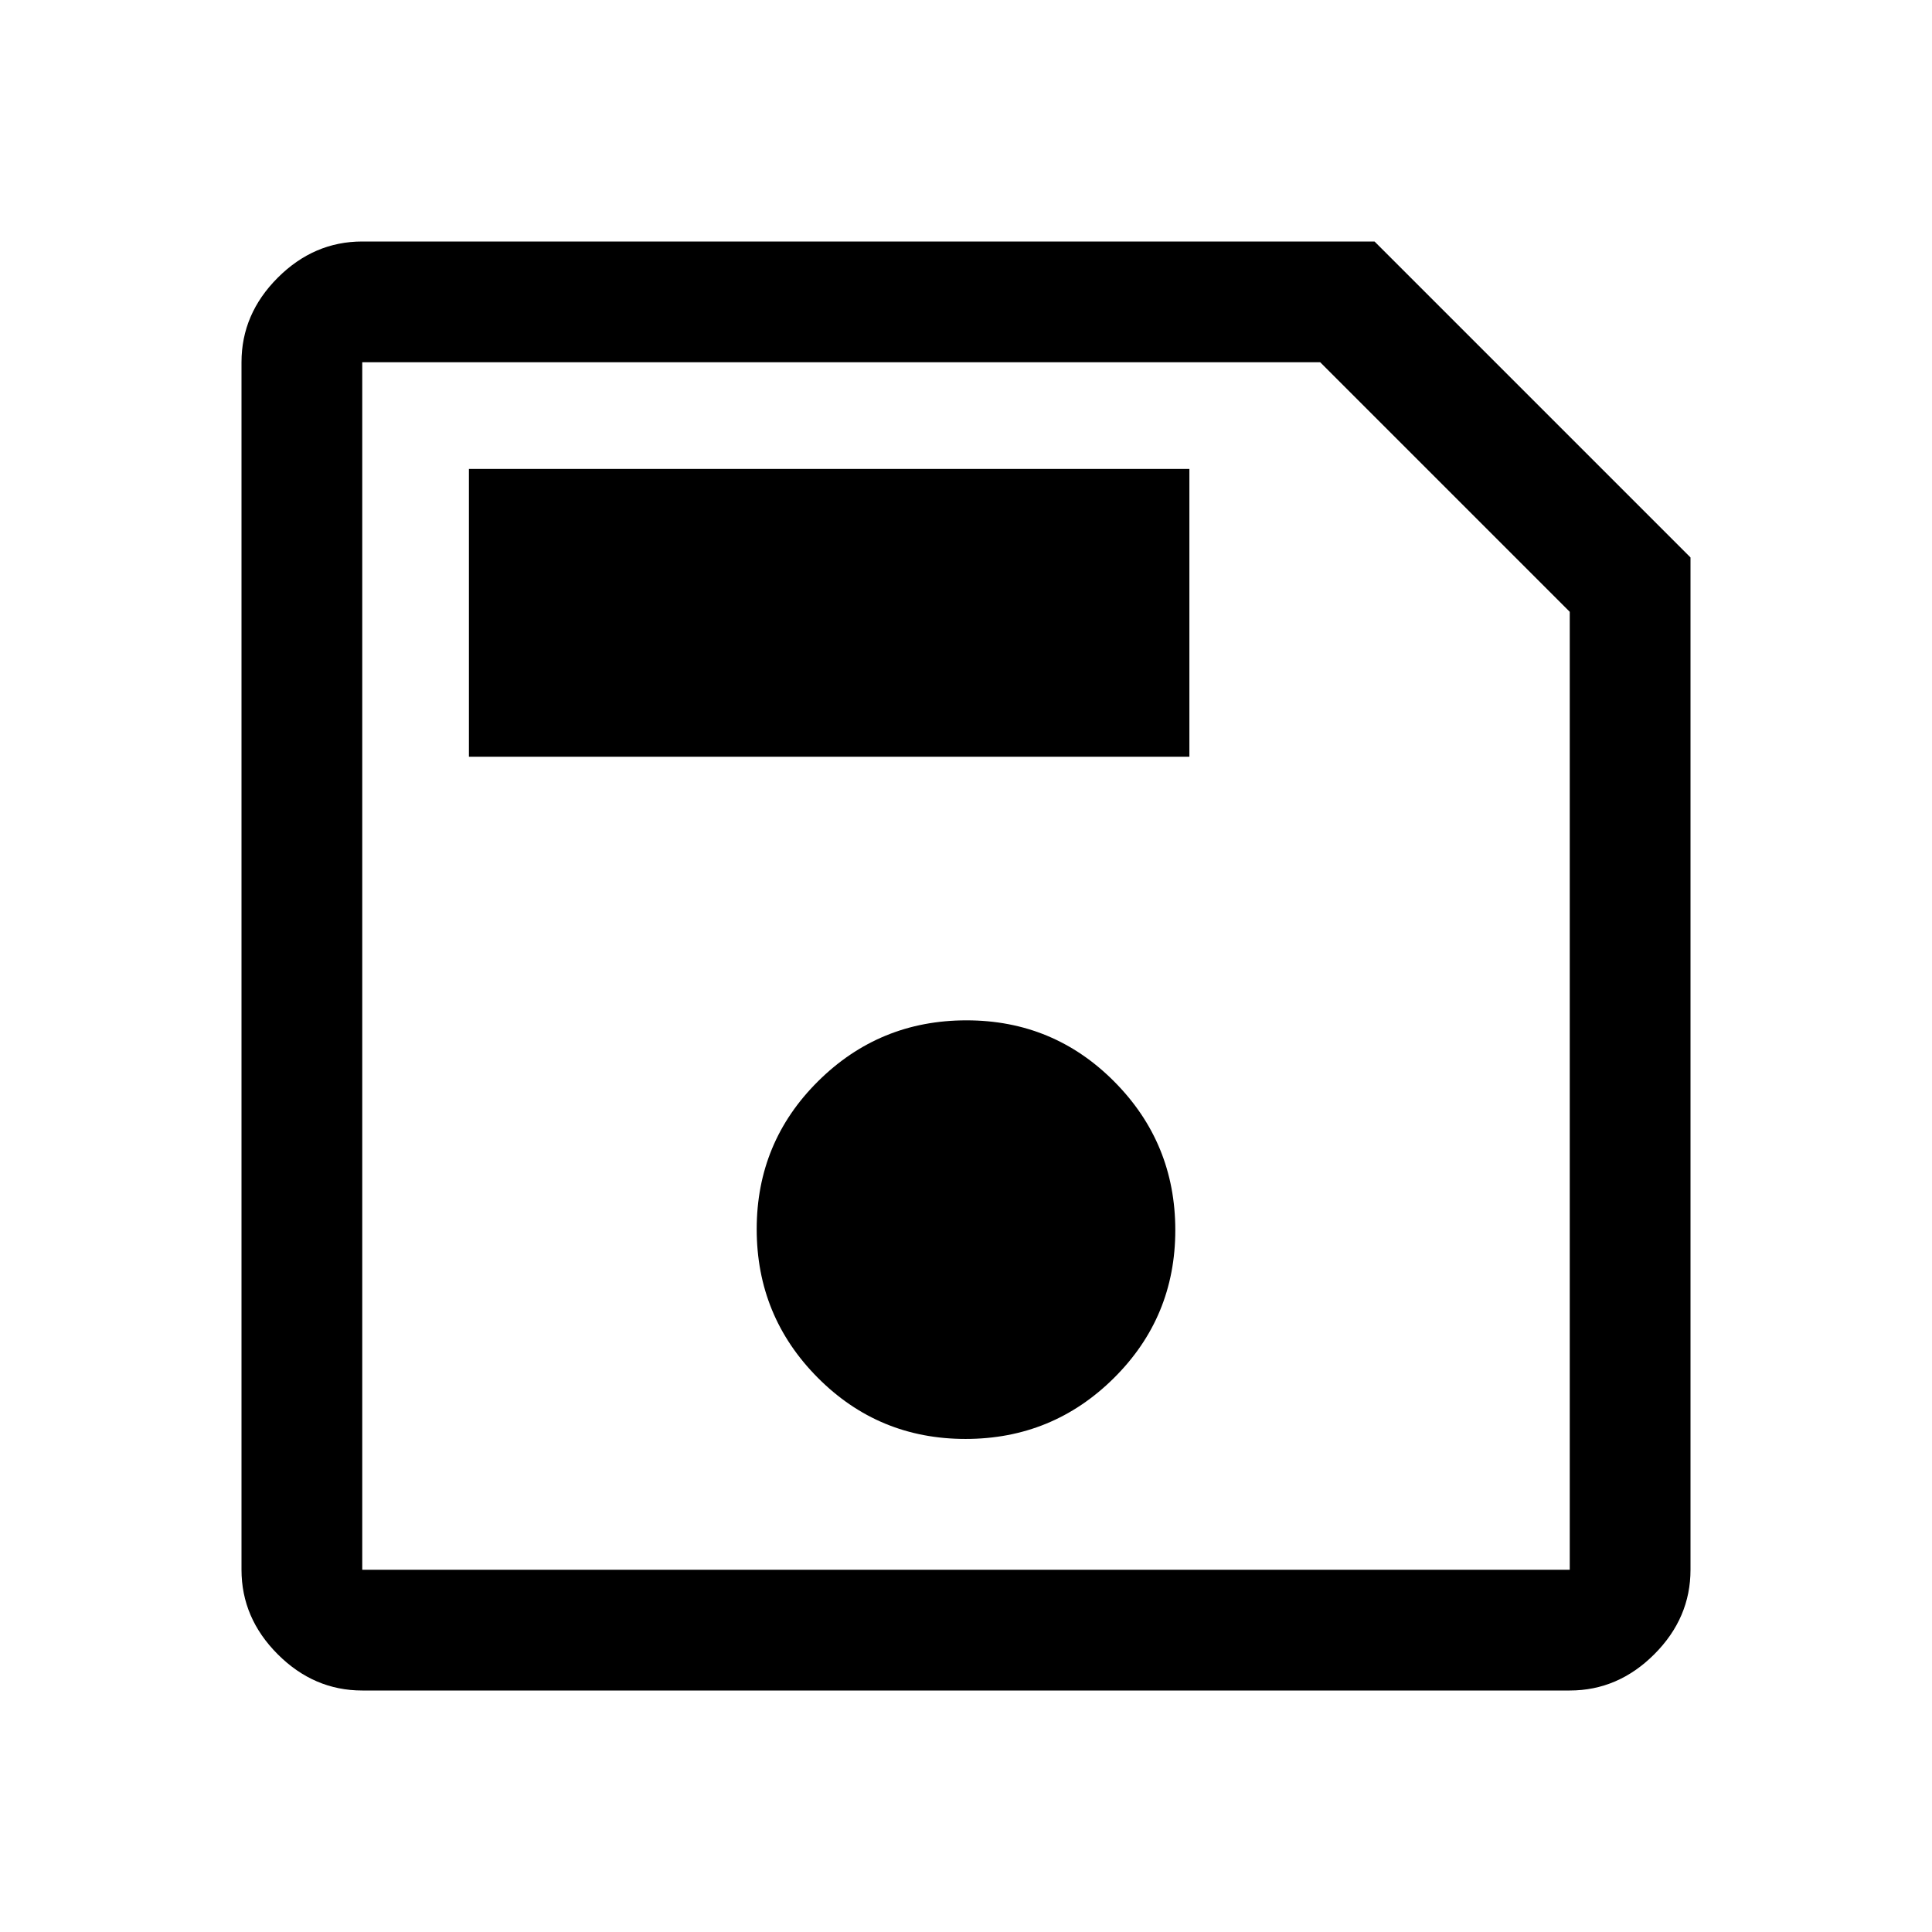
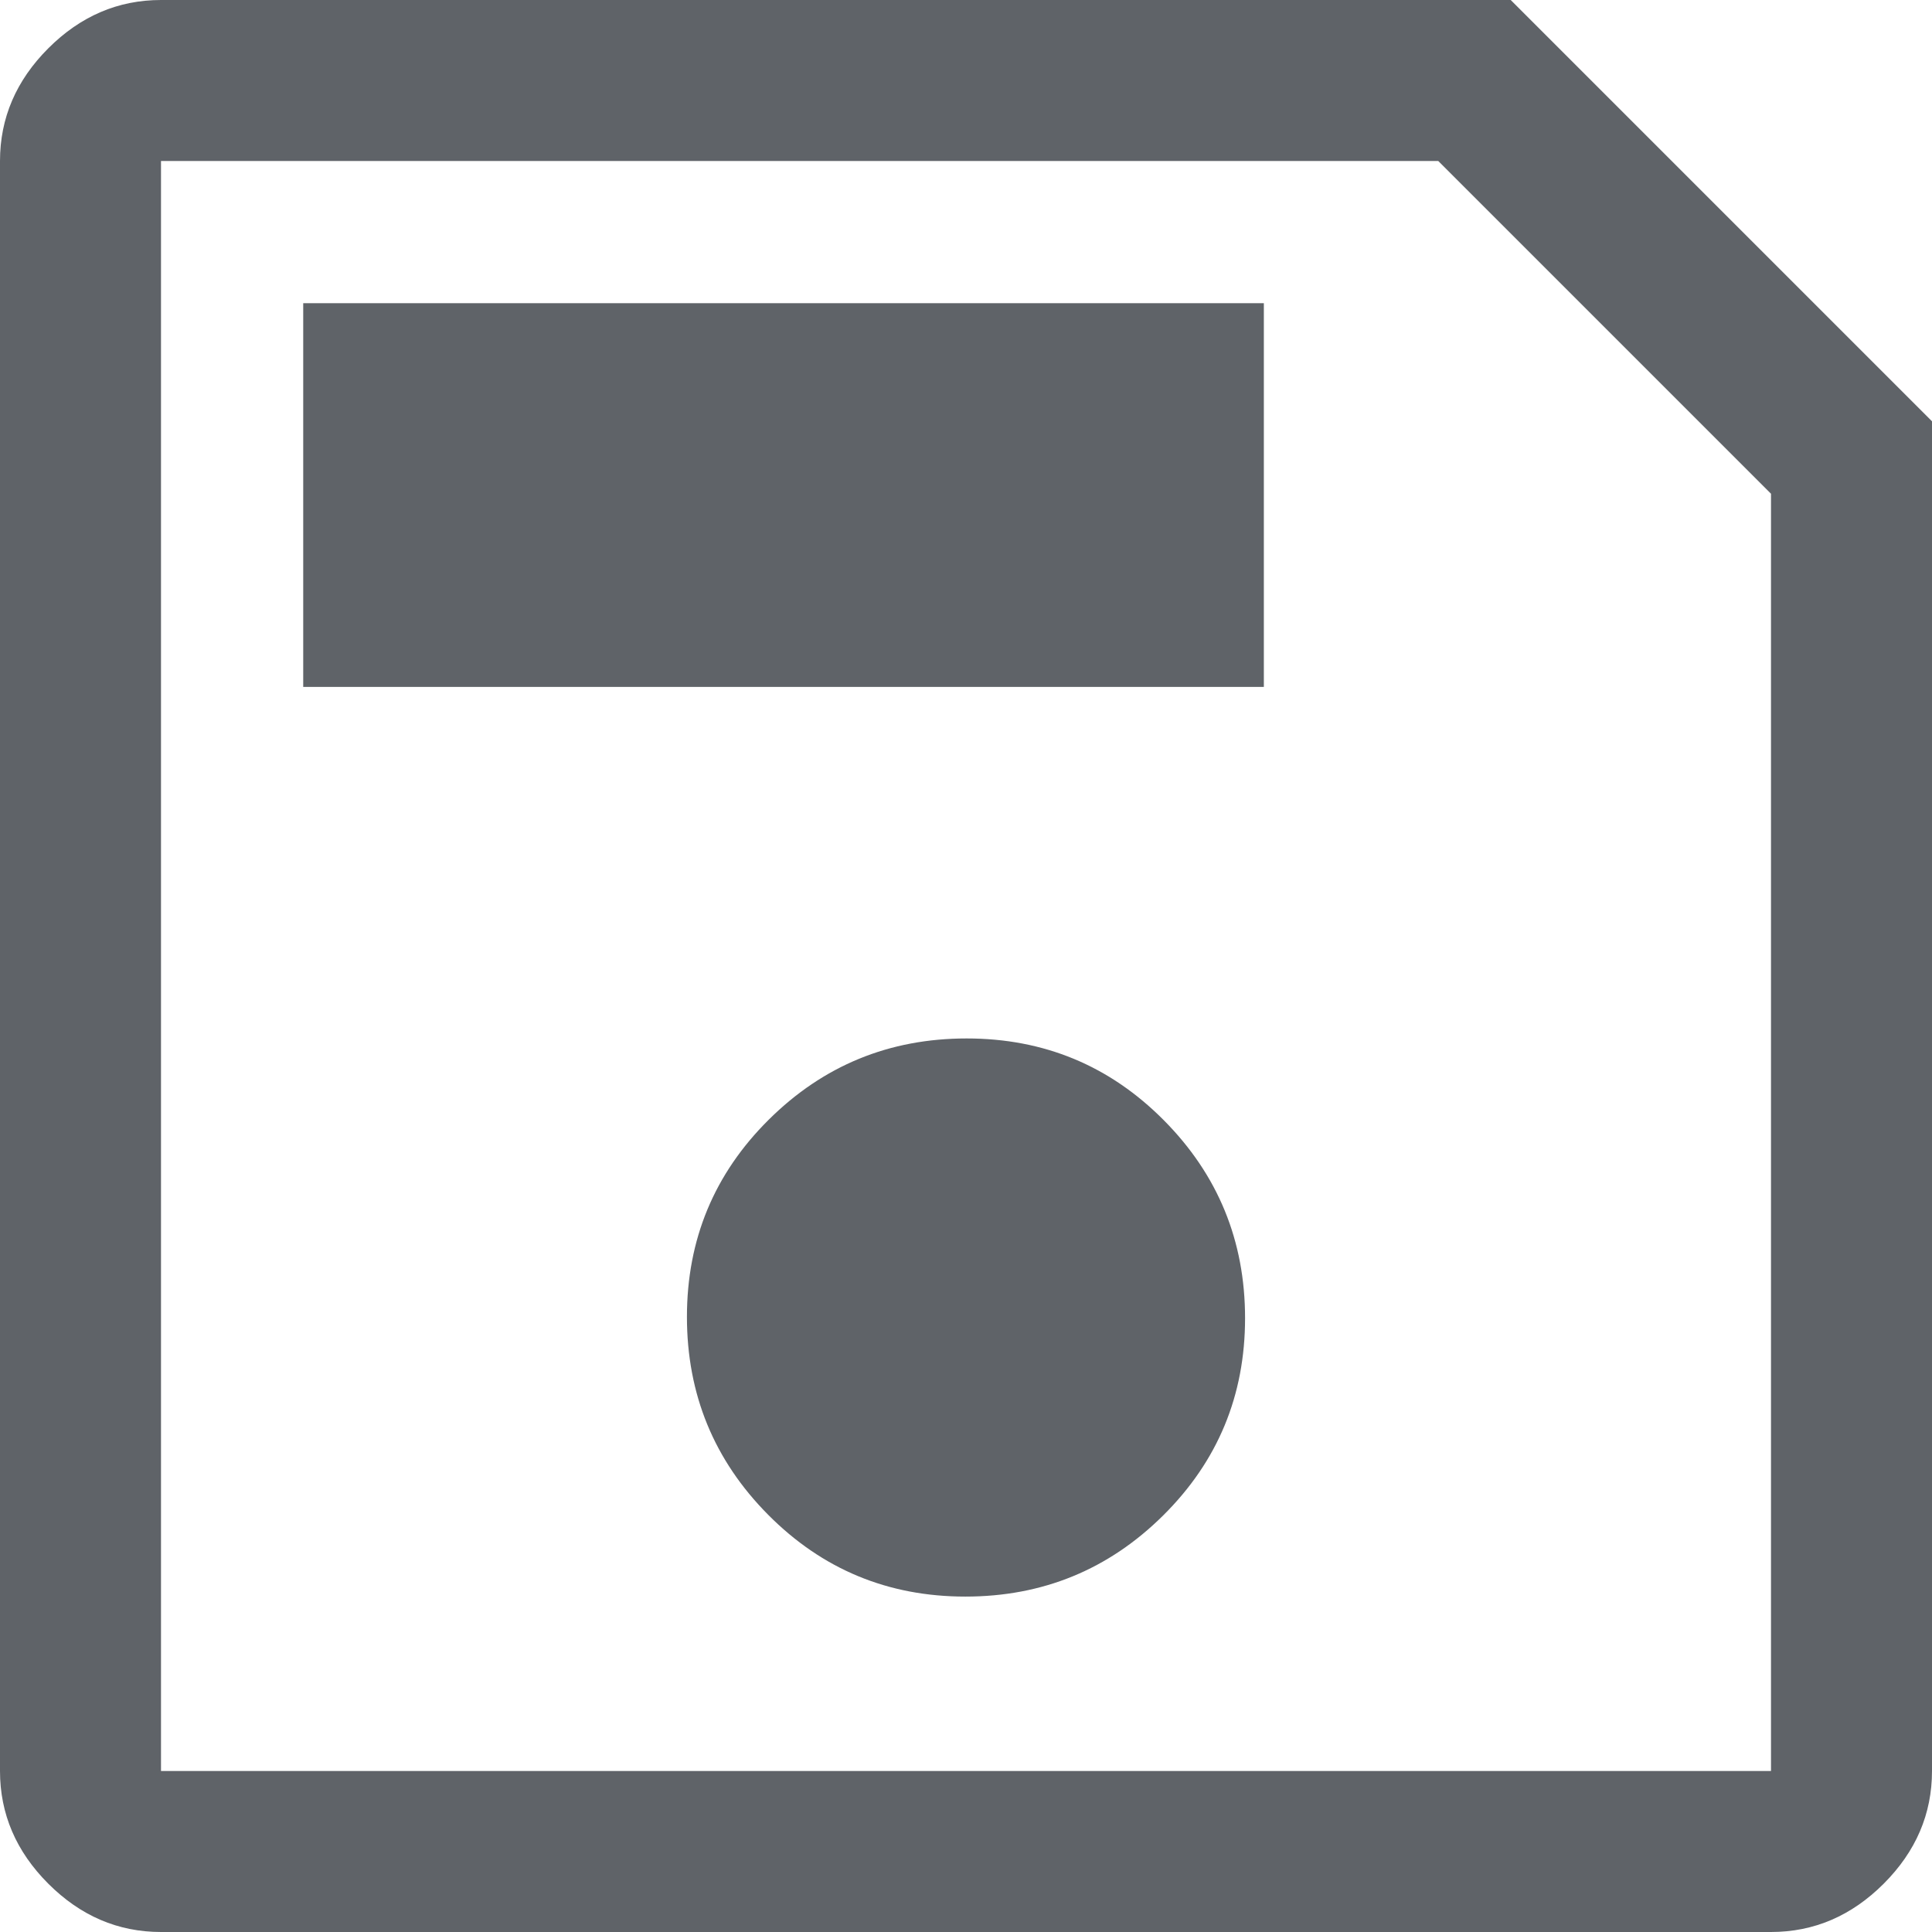
- <svg xmlns="http://www.w3.org/2000/svg" height="48" viewBox="0 96 960 960" width="48">
-   <path d="M840 373v503q0 24-18 42t-42 18H180q-24 0-42-18t-18-42V276q0-24 18-42t42-18h503l157 157Zm-60 27L656 276H180v600h600V400ZM479.765 811Q523 811 553.5 780.735q30.5-30.264 30.5-73.5Q584 664 553.735 633.5q-30.264-30.5-73.5-30.5Q437 603 406.5 633.265q-30.5 30.264-30.5 73.5Q376 750 406.265 780.5q30.264 30.5 73.5 30.5ZM233 472h358V329H233v143Zm-53-72v476-600 124Z" />
+ <svg xmlns="http://www.w3.org/2000/svg" width="36" height="36" viewBox="0 0 36 36" fill="none">
+   <path d="M36 7.85V33C36 33.8 35.7 34.5 35.1 35.1C34.5 35.7 33.8 36 33 36H3C2.2 36 1.5 35.7 0.9 35.1C0.3 34.5 0 33.8 0 33V3C0 2.2 0.3 1.5 0.9 0.9C1.5 0.3 2.2 0 3 0H28.15L36 7.85ZM33 9.2L26.8 3H3V33H33V9.2ZM17.988 29.75C19.429 29.75 20.658 29.246 21.675 28.237C22.692 27.228 23.2 26.003 23.2 24.562C23.2 23.121 22.696 21.892 21.687 20.875C20.678 19.858 19.453 19.35 18.012 19.35C16.571 19.35 15.342 19.854 14.325 20.863C13.308 21.872 12.8 23.097 12.8 24.538C12.8 25.979 13.304 27.208 14.313 28.225C15.322 29.242 16.547 29.75 17.988 29.75ZM5.65 12.8H23.55V5.65H5.65V12.8ZM3 9.2V33V3V9.2Z" fill="#5F6368" />
</svg>
